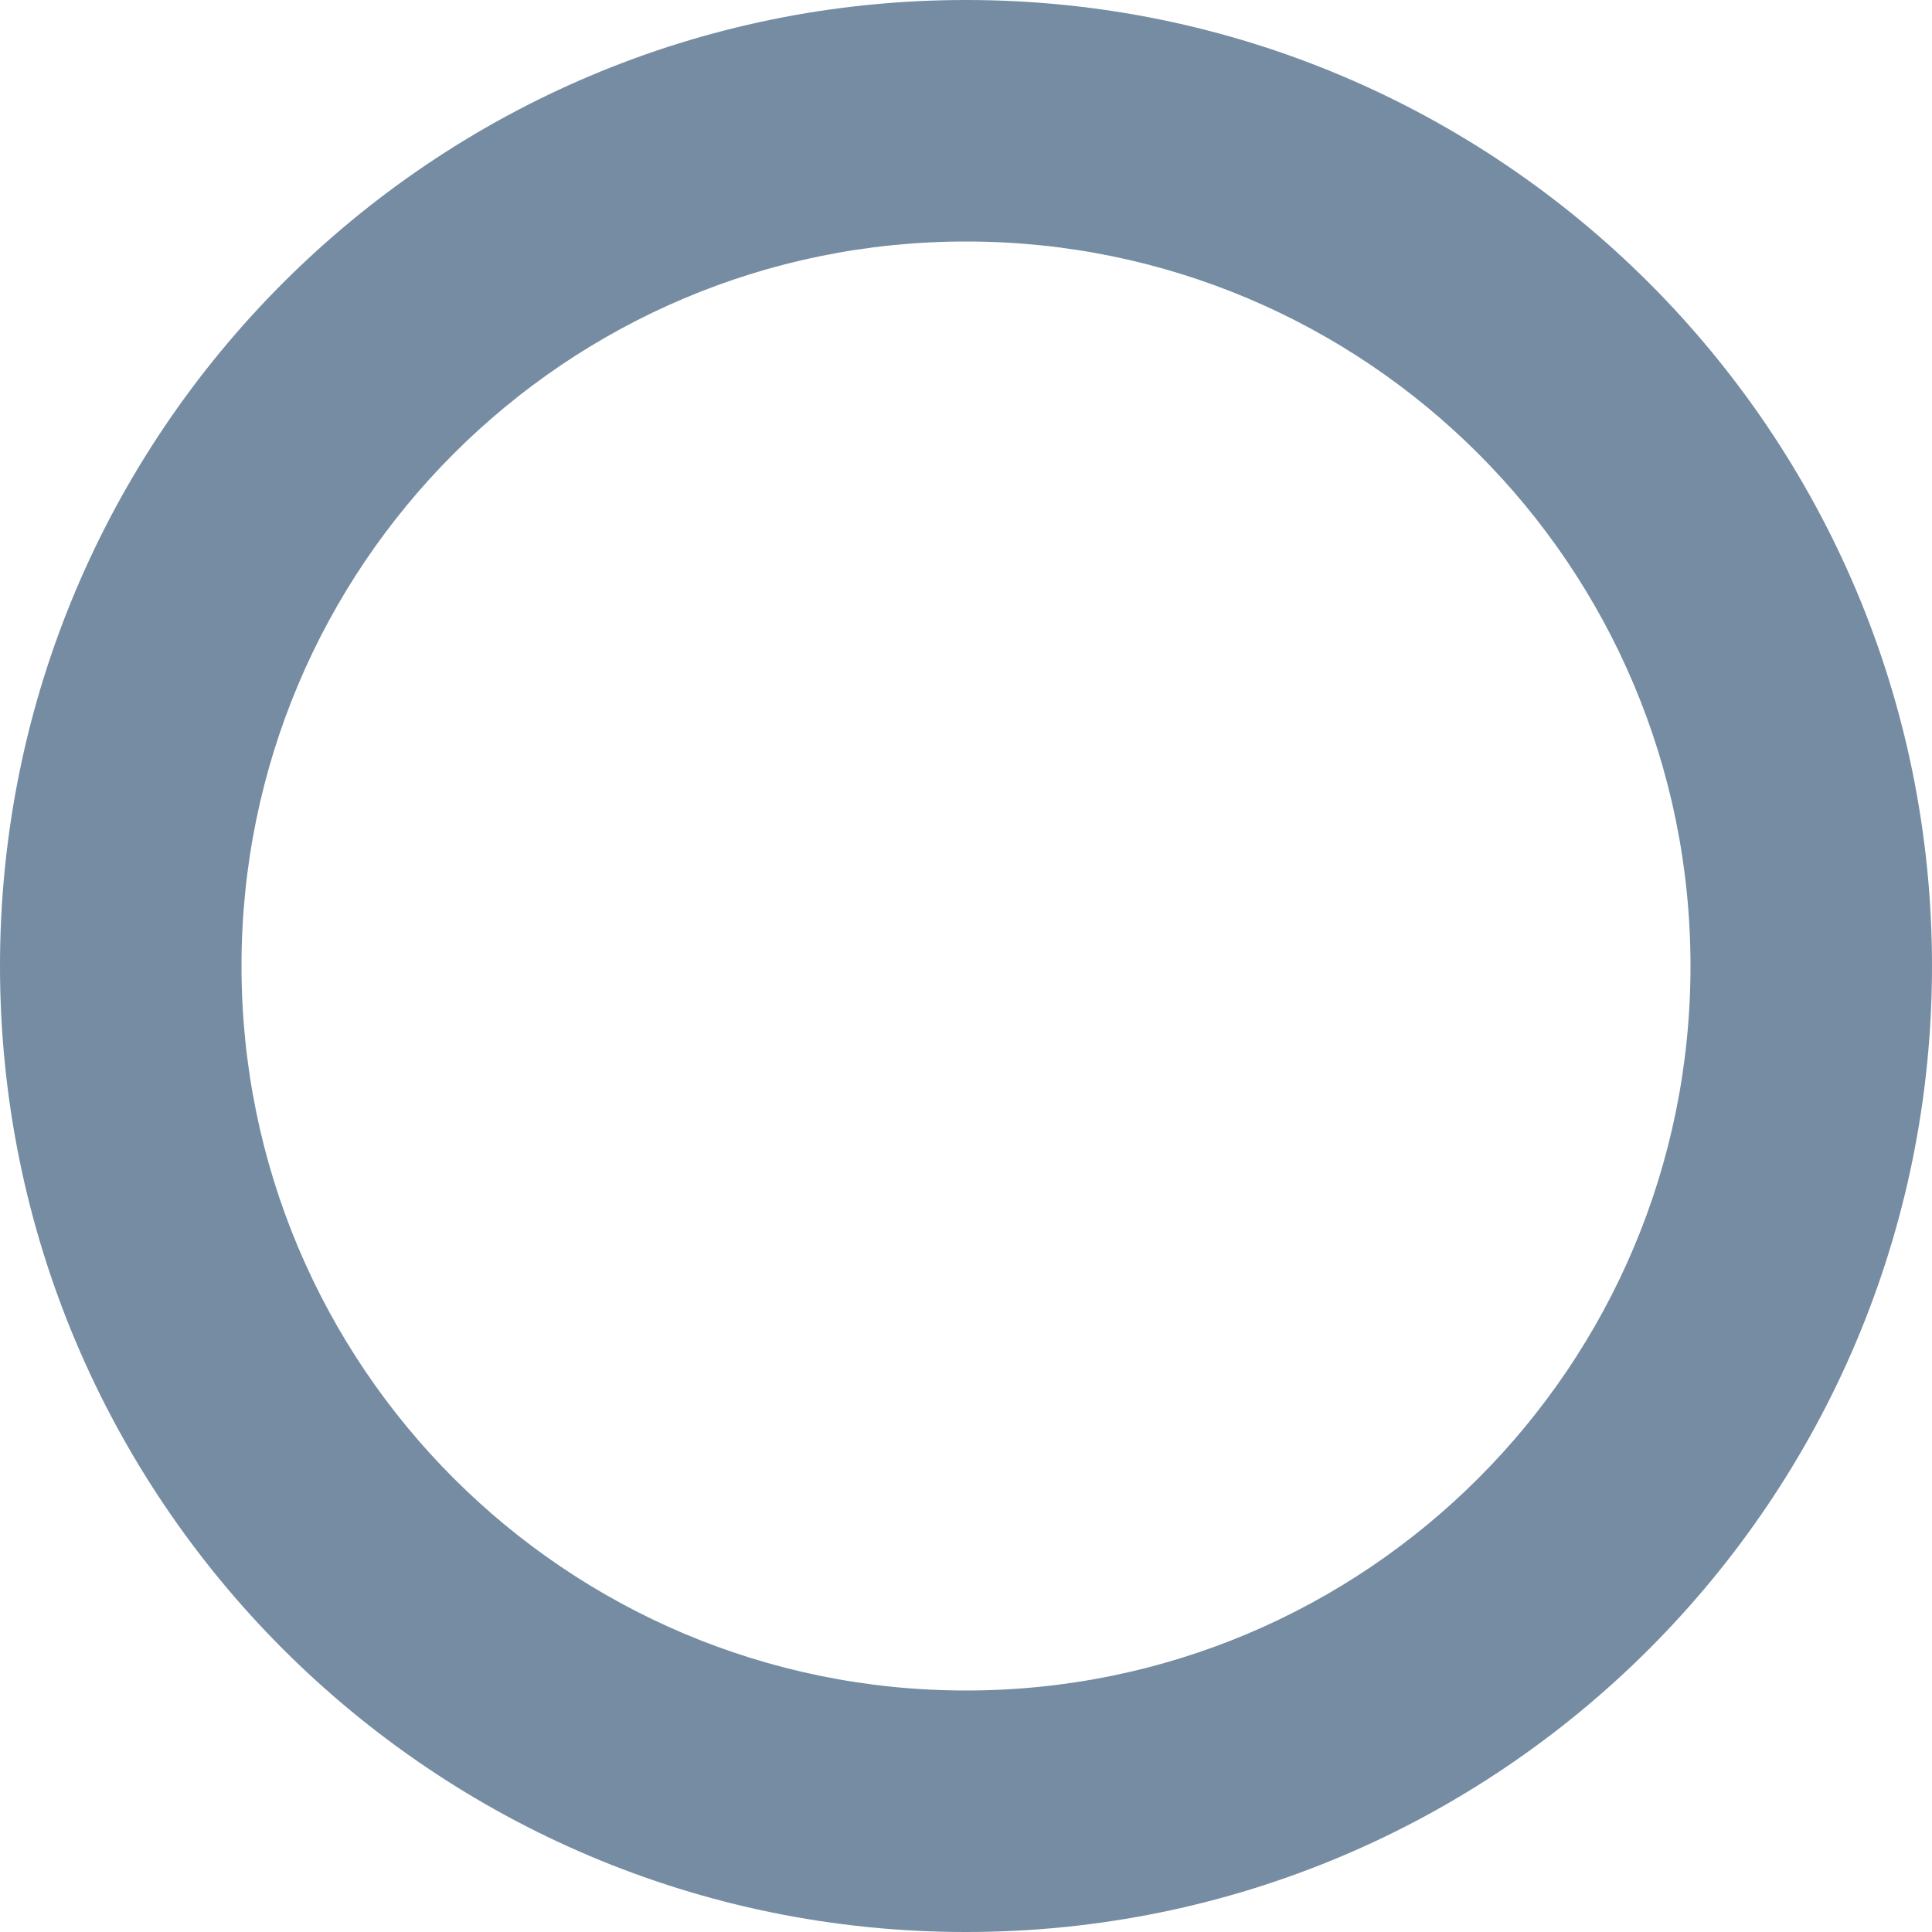
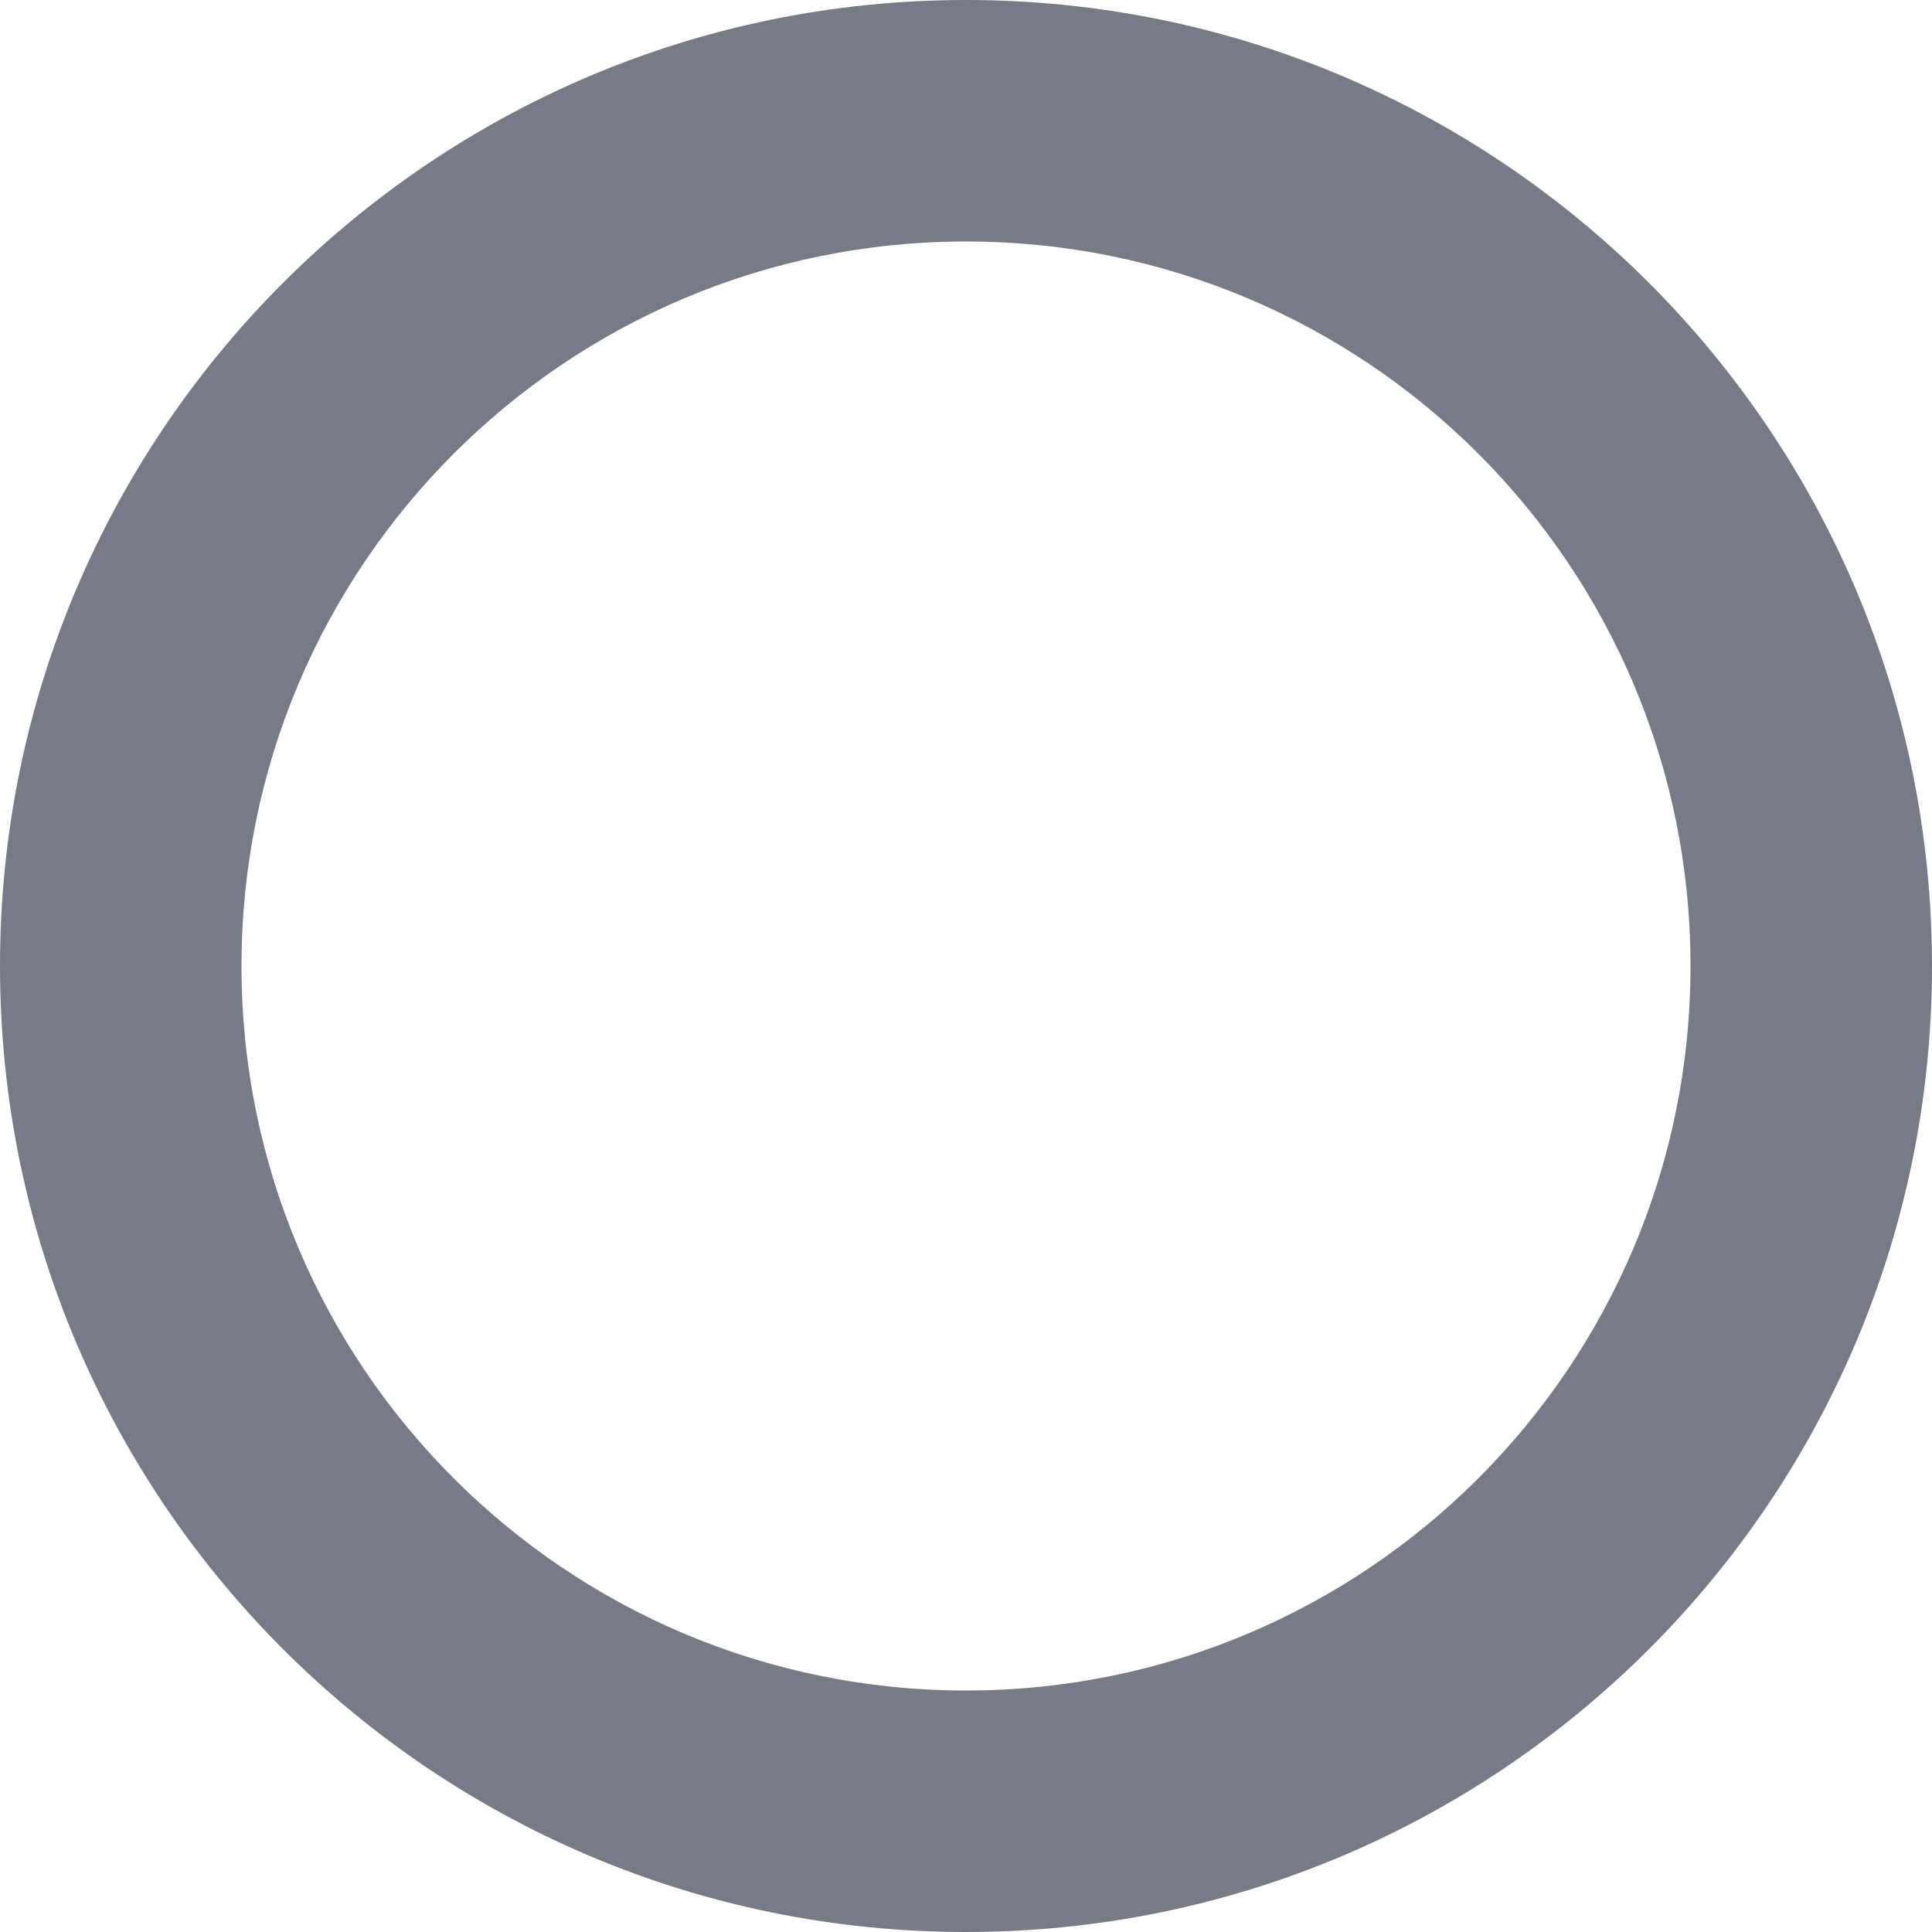
<svg xmlns="http://www.w3.org/2000/svg" width="16" height="16" viewBox="0 0 16 16">
-   <path fill-rule="evenodd" clip-rule="evenodd" d="M8 16C3.582 16 0 12.418 0 8C0 3.582 3.582 0 8 0C12.418 0 16 3.582 16 8C16 12.418 12.418 16 8 16zM8 14C11.314 14 14 11.314 14 8C14 4.686 11.314 2 8 2C4.686 2 2 4.686 2 8C2 11.314 4.686 14 8 14z" fill="#758CA3" />
+   <defs id="colors">
+     <linearGradient id="Action.toggleButton.unselectedForeground" fallback="Label.foreground">
+       <stop offset="0" stop-color="#777b88" />
+       <stop offset="1" stop-color="#777b88" />
+     </linearGradient>
+   </defs>
+   <path fill-rule="evenodd" clip-rule="evenodd" d="M8 16C3.582 16 0 12.418 0 8C0 3.582 3.582 0 8 0C12.418 0 16 3.582 16 8C16 12.418 12.418 16 8 16zM8 14C11.314 14 14 11.314 14 8C14 4.686 11.314 2 8 2C4.686 2 2 4.686 2 8C2 11.314 4.686 14 8 14z" fill="url(#Action.toggleButton.unselectedForeground)" />
</svg>
